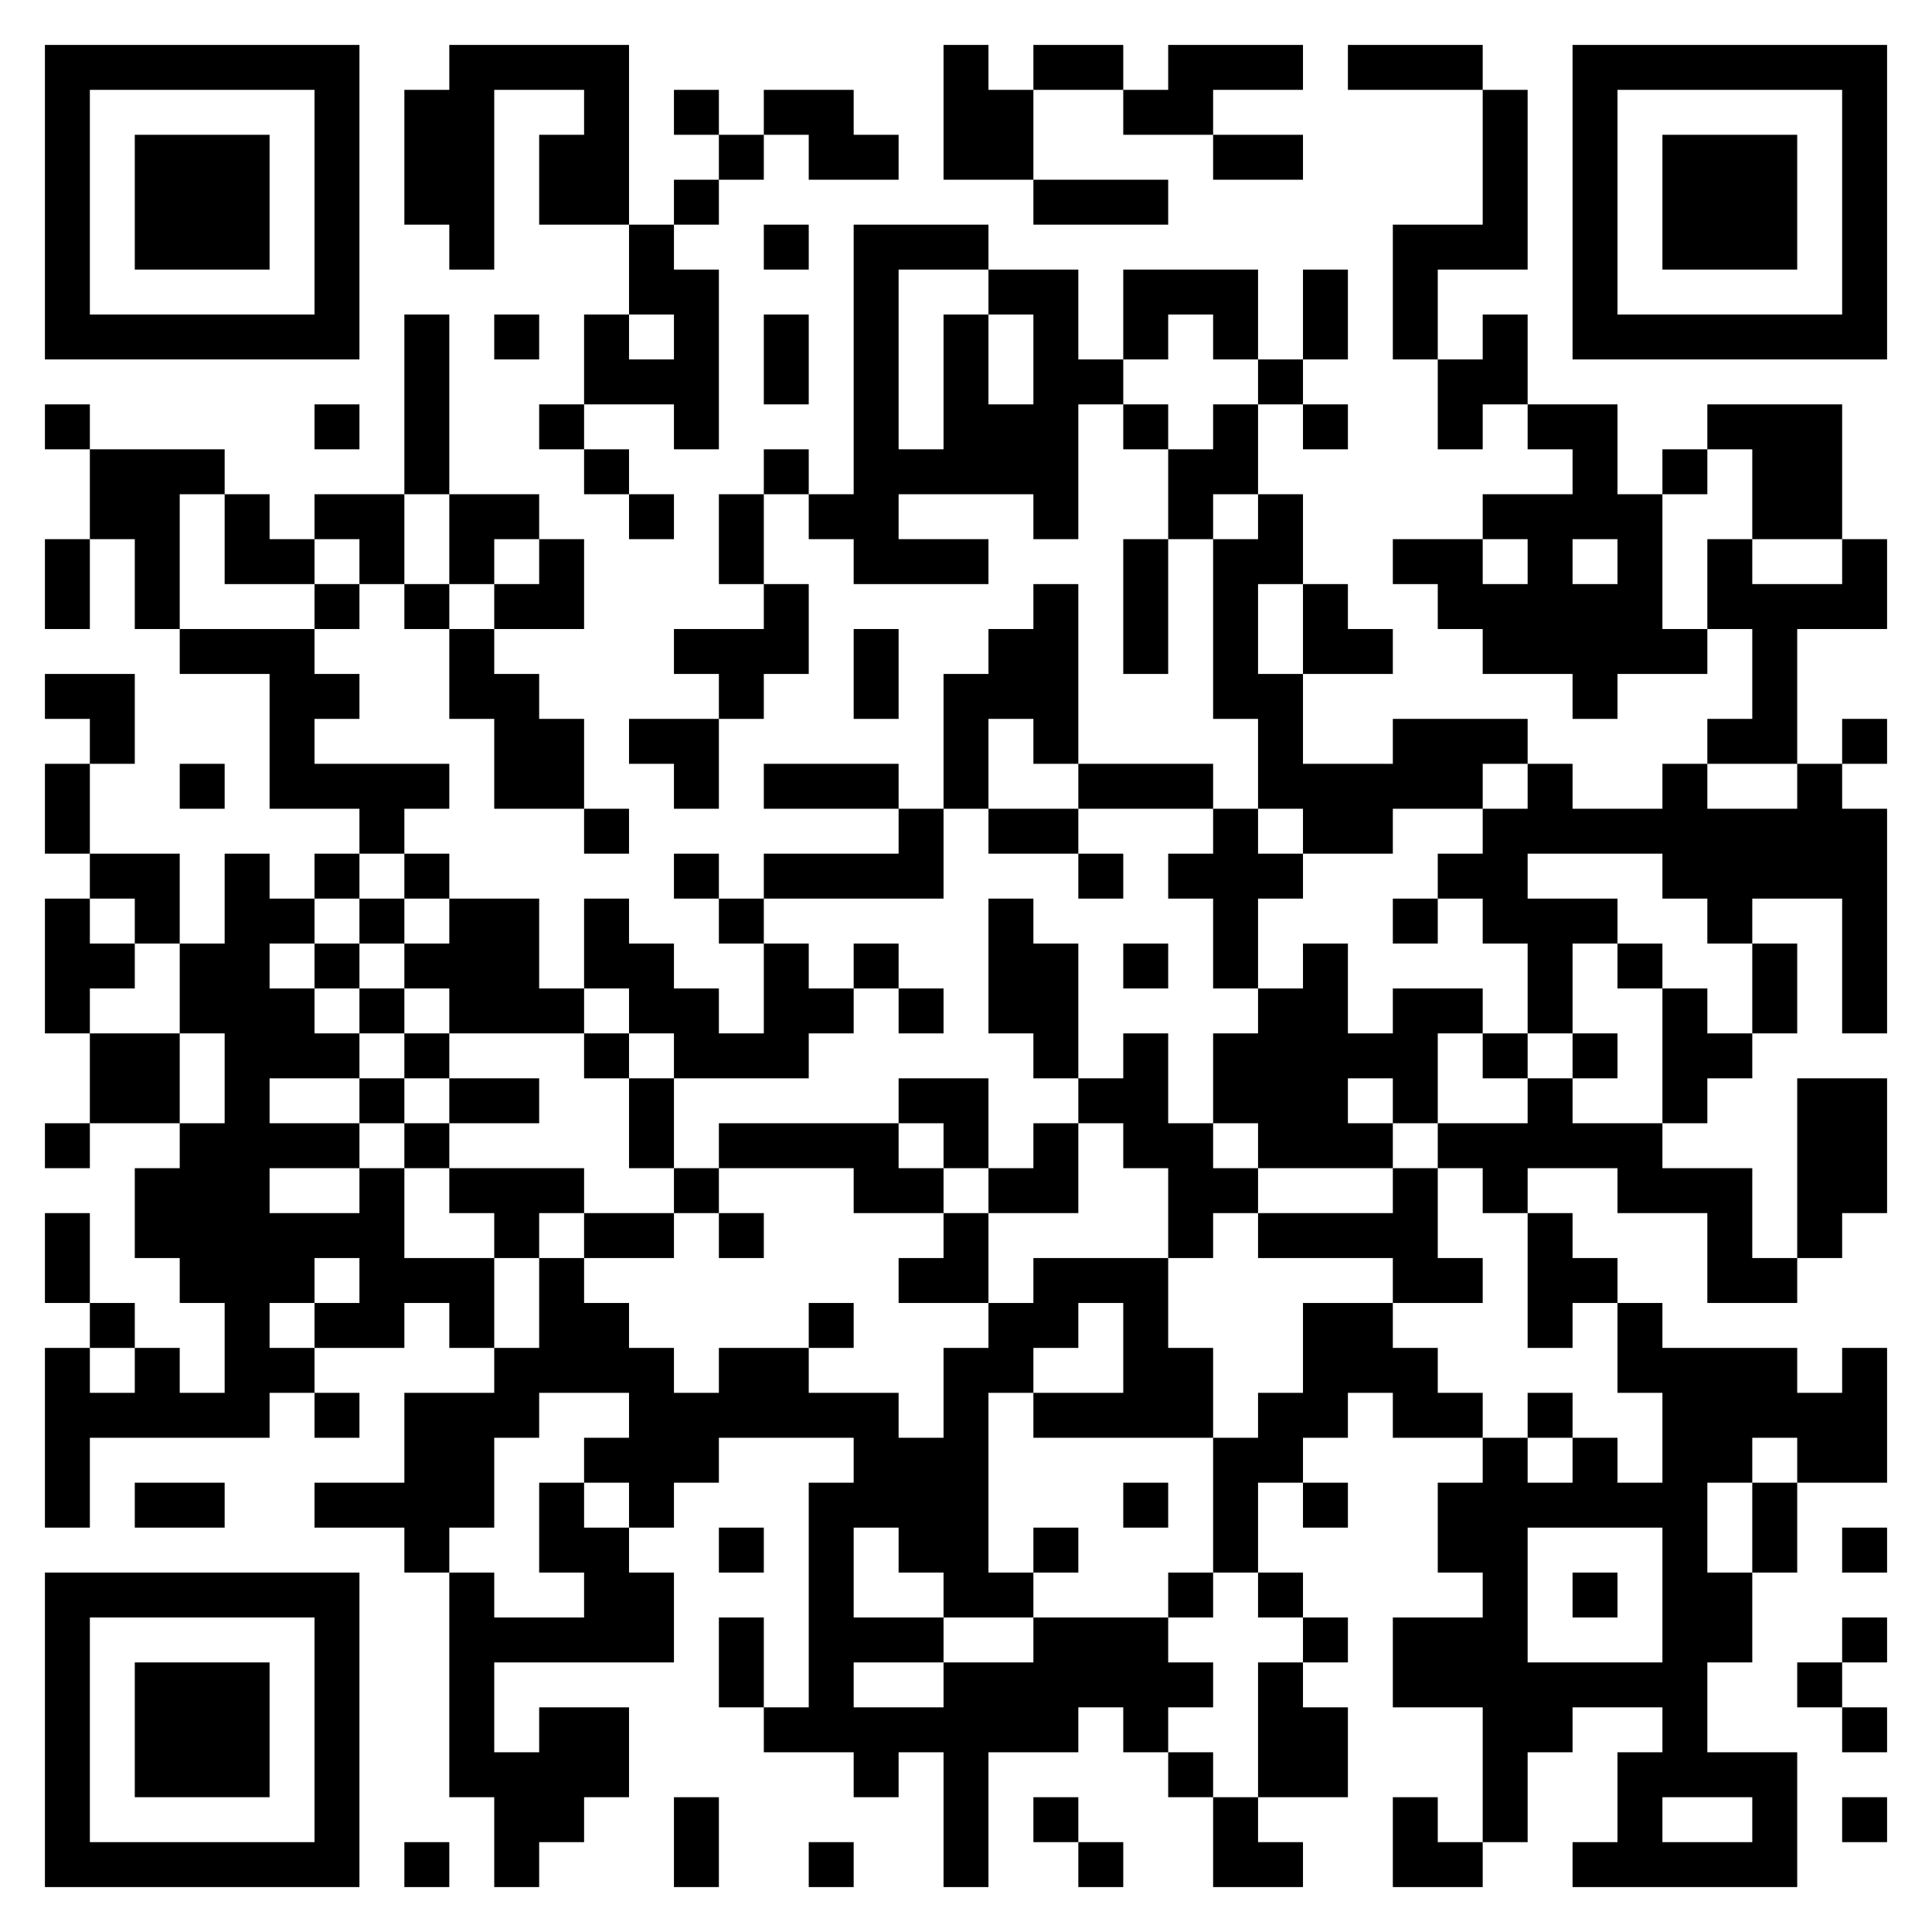
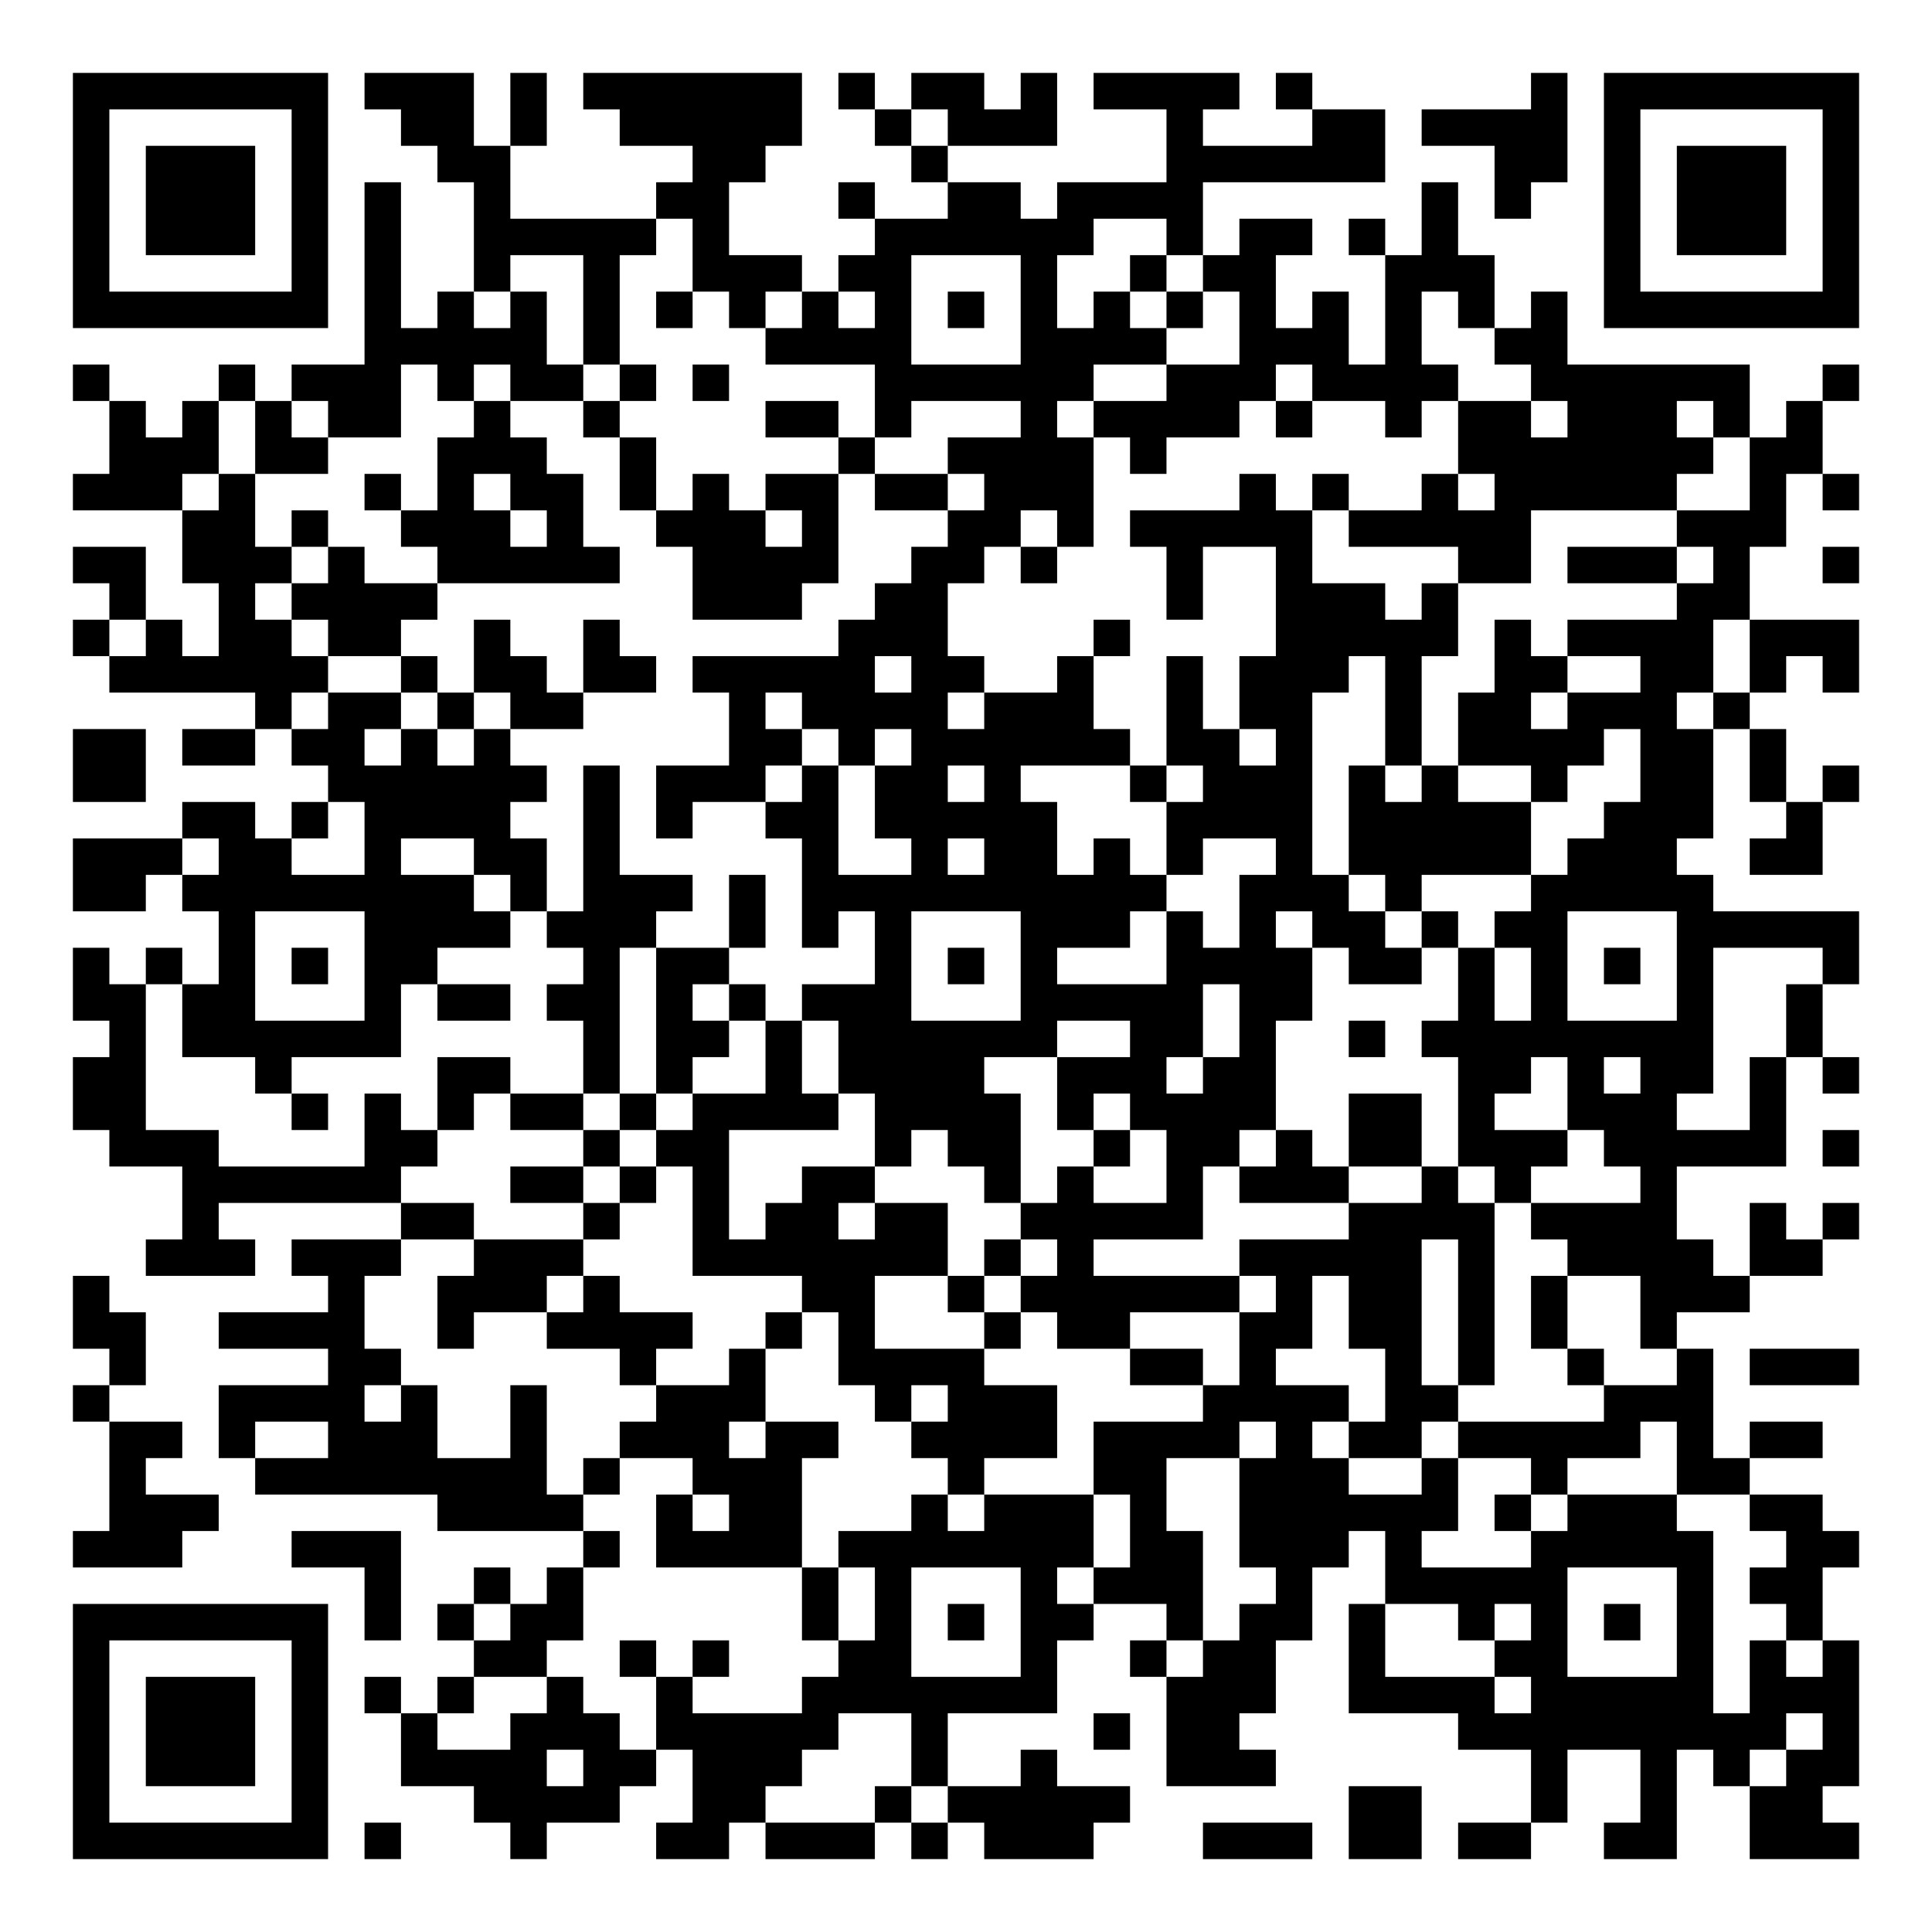
- <svg xmlns="http://www.w3.org/2000/svg" width="43mm" height="43mm" version="1.1" viewBox="0 0 43 43">
-   <path d="M1,1H2V2H1zM2,1H3V2H2zM3,1H4V2H3zM4,1H5V2H4zM5,1H6V2H5zM6,1H7V2H6zM7,1H8V2H7zM10,1H11V2H10zM11,1H12V2H11zM12,1H13V2H12zM13,1H14V2H13zM21,1H22V2H21zM23,1H24V2H23zM24,1H25V2H24zM26,1H27V2H26zM27,1H28V2H27zM28,1H29V2H28zM30,1H31V2H30zM31,1H32V2H31zM32,1H33V2H32zM35,1H36V2H35zM36,1H37V2H36zM37,1H38V2H37zM38,1H39V2H38zM39,1H40V2H39zM40,1H41V2H40zM41,1H42V2H41zM1,2H2V3H1zM7,2H8V3H7zM9,2H10V3H9zM10,2H11V3H10zM13,2H14V3H13zM15,2H16V3H15zM17,2H18V3H17zM18,2H19V3H18zM21,2H22V3H21zM22,2H23V3H22zM25,2H26V3H25zM26,2H27V3H26zM33,2H34V3H33zM35,2H36V3H35zM41,2H42V3H41zM1,3H2V4H1zM3,3H4V4H3zM4,3H5V4H4zM5,3H6V4H5zM7,3H8V4H7zM9,3H10V4H9zM10,3H11V4H10zM12,3H13V4H12zM13,3H14V4H13zM16,3H17V4H16zM18,3H19V4H18zM19,3H20V4H19zM21,3H22V4H21zM22,3H23V4H22zM27,3H28V4H27zM28,3H29V4H28zM33,3H34V4H33zM35,3H36V4H35zM37,3H38V4H37zM38,3H39V4H38zM39,3H40V4H39zM41,3H42V4H41zM1,4H2V5H1zM3,4H4V5H3zM4,4H5V5H4zM5,4H6V5H5zM7,4H8V5H7zM9,4H10V5H9zM10,4H11V5H10zM12,4H13V5H12zM13,4H14V5H13zM15,4H16V5H15zM23,4H24V5H23zM24,4H25V5H24zM25,4H26V5H25zM33,4H34V5H33zM35,4H36V5H35zM37,4H38V5H37zM38,4H39V5H38zM39,4H40V5H39zM41,4H42V5H41zM1,5H2V6H1zM3,5H4V6H3zM4,5H5V6H4zM5,5H6V6H5zM7,5H8V6H7zM10,5H11V6H10zM14,5H15V6H14zM17,5H18V6H17zM19,5H20V6H19zM20,5H21V6H20zM21,5H22V6H21zM31,5H32V6H31zM32,5H33V6H32zM33,5H34V6H33zM35,5H36V6H35zM37,5H38V6H37zM38,5H39V6H38zM39,5H40V6H39zM41,5H42V6H41zM1,6H2V7H1zM7,6H8V7H7zM14,6H15V7H14zM15,6H16V7H15zM19,6H20V7H19zM22,6H23V7H22zM23,6H24V7H23zM25,6H26V7H25zM26,6H27V7H26zM27,6H28V7H27zM29,6H30V7H29zM31,6H32V7H31zM35,6H36V7H35zM41,6H42V7H41zM1,7H2V8H1zM2,7H3V8H2zM3,7H4V8H3zM4,7H5V8H4zM5,7H6V8H5zM6,7H7V8H6zM7,7H8V8H7zM9,7H10V8H9zM11,7H12V8H11zM13,7H14V8H13zM15,7H16V8H15zM17,7H18V8H17zM19,7H20V8H19zM21,7H22V8H21zM23,7H24V8H23zM25,7H26V8H25zM27,7H28V8H27zM29,7H30V8H29zM31,7H32V8H31zM33,7H34V8H33zM35,7H36V8H35zM36,7H37V8H36zM37,7H38V8H37zM38,7H39V8H38zM39,7H40V8H39zM40,7H41V8H40zM41,7H42V8H41zM9,8H10V9H9zM13,8H14V9H13zM14,8H15V9H14zM15,8H16V9H15zM17,8H18V9H17zM19,8H20V9H19zM21,8H22V9H21zM23,8H24V9H23zM24,8H25V9H24zM28,8H29V9H28zM32,8H33V9H32zM33,8H34V9H33zM1,9H2V10H1zM7,9H8V10H7zM9,9H10V10H9zM12,9H13V10H12zM15,9H16V10H15zM19,9H20V10H19zM21,9H22V10H21zM22,9H23V10H22zM23,9H24V10H23zM25,9H26V10H25zM27,9H28V10H27zM29,9H30V10H29zM32,9H33V10H32zM34,9H35V10H34zM35,9H36V10H35zM38,9H39V10H38zM39,9H40V10H39zM40,9H41V10H40zM2,10H3V11H2zM3,10H4V11H3zM4,10H5V11H4zM9,10H10V11H9zM13,10H14V11H13zM17,10H18V11H17zM19,10H20V11H19zM20,10H21V11H20zM21,10H22V11H21zM22,10H23V11H22zM23,10H24V11H23zM26,10H27V11H26zM27,10H28V11H27zM35,10H36V11H35zM37,10H38V11H37zM39,10H40V11H39zM40,10H41V11H40zM2,11H3V12H2zM3,11H4V12H3zM5,11H6V12H5zM7,11H8V12H7zM8,11H9V12H8zM10,11H11V12H10zM11,11H12V12H11zM14,11H15V12H14zM16,11H17V12H16zM18,11H19V12H18zM19,11H20V12H19zM23,11H24V12H23zM26,11H27V12H26zM28,11H29V12H28zM33,11H34V12H33zM34,11H35V12H34zM35,11H36V12H35zM36,11H37V12H36zM39,11H40V12H39zM40,11H41V12H40zM1,12H2V13H1zM3,12H4V13H3zM5,12H6V13H5zM6,12H7V13H6zM8,12H9V13H8zM10,12H11V13H10zM12,12H13V13H12zM16,12H17V13H16zM19,12H20V13H19zM20,12H21V13H20zM21,12H22V13H21zM25,12H26V13H25zM27,12H28V13H27zM28,12H29V13H28zM31,12H32V13H31zM32,12H33V13H32zM34,12H35V13H34zM36,12H37V13H36zM38,12H39V13H38zM41,12H42V13H41zM1,13H2V14H1zM3,13H4V14H3zM7,13H8V14H7zM9,13H10V14H9zM11,13H12V14H11zM12,13H13V14H12zM17,13H18V14H17zM23,13H24V14H23zM25,13H26V14H25zM27,13H28V14H27zM29,13H30V14H29zM32,13H33V14H32zM33,13H34V14H33zM34,13H35V14H34zM35,13H36V14H35zM36,13H37V14H36zM38,13H39V14H38zM39,13H40V14H39zM40,13H41V14H40zM41,13H42V14H41zM4,14H5V15H4zM5,14H6V15H5zM6,14H7V15H6zM10,14H11V15H10zM15,14H16V15H15zM16,14H17V15H16zM17,14H18V15H17zM19,14H20V15H19zM22,14H23V15H22zM23,14H24V15H23zM25,14H26V15H25zM27,14H28V15H27zM29,14H30V15H29zM30,14H31V15H30zM33,14H34V15H33zM34,14H35V15H34zM35,14H36V15H35zM36,14H37V15H36zM37,14H38V15H37zM39,14H40V15H39zM1,15H2V16H1zM2,15H3V16H2zM6,15H7V16H6zM7,15H8V16H7zM10,15H11V16H10zM11,15H12V16H11zM16,15H17V16H16zM19,15H20V16H19zM21,15H22V16H21zM22,15H23V16H22zM23,15H24V16H23zM27,15H28V16H27zM28,15H29V16H28zM35,15H36V16H35zM39,15H40V16H39zM2,16H3V17H2zM6,16H7V17H6zM11,16H12V17H11zM12,16H13V17H12zM14,16H15V17H14zM15,16H16V17H15zM21,16H22V17H21zM23,16H24V17H23zM28,16H29V17H28zM31,16H32V17H31zM32,16H33V17H32zM33,16H34V17H33zM38,16H39V17H38zM39,16H40V17H39zM41,16H42V17H41zM1,17H2V18H1zM4,17H5V18H4zM6,17H7V18H6zM7,17H8V18H7zM8,17H9V18H8zM9,17H10V18H9zM11,17H12V18H11zM12,17H13V18H12zM15,17H16V18H15zM17,17H18V18H17zM18,17H19V18H18zM19,17H20V18H19zM21,17H22V18H21zM24,17H25V18H24zM25,17H26V18H25zM26,17H27V18H26zM28,17H29V18H28zM29,17H30V18H29zM30,17H31V18H30zM31,17H32V18H31zM32,17H33V18H32zM34,17H35V18H34zM37,17H38V18H37zM40,17H41V18H40zM1,18H2V19H1zM8,18H9V19H8zM13,18H14V19H13zM20,18H21V19H20zM22,18H23V19H22zM23,18H24V19H23zM27,18H28V19H27zM29,18H30V19H29zM30,18H31V19H30zM33,18H34V19H33zM34,18H35V19H34zM35,18H36V19H35zM36,18H37V19H36zM37,18H38V19H37zM38,18H39V19H38zM39,18H40V19H39zM40,18H41V19H40zM41,18H42V19H41zM2,19H3V20H2zM3,19H4V20H3zM5,19H6V20H5zM7,19H8V20H7zM9,19H10V20H9zM15,19H16V20H15zM17,19H18V20H17zM18,19H19V20H18zM19,19H20V20H19zM20,19H21V20H20zM24,19H25V20H24zM26,19H27V20H26zM27,19H28V20H27zM28,19H29V20H28zM32,19H33V20H32zM33,19H34V20H33zM37,19H38V20H37zM38,19H39V20H38zM39,19H40V20H39zM40,19H41V20H40zM41,19H42V20H41zM1,20H2V21H1zM3,20H4V21H3zM5,20H6V21H5zM6,20H7V21H6zM8,20H9V21H8zM10,20H11V21H10zM11,20H12V21H11zM13,20H14V21H13zM16,20H17V21H16zM22,20H23V21H22zM27,20H28V21H27zM31,20H32V21H31zM33,20H34V21H33zM34,20H35V21H34zM35,20H36V21H35zM38,20H39V21H38zM41,20H42V21H41zM1,21H2V22H1zM2,21H3V22H2zM4,21H5V22H4zM5,21H6V22H5zM7,21H8V22H7zM9,21H10V22H9zM10,21H11V22H10zM11,21H12V22H11zM13,21H14V22H13zM14,21H15V22H14zM17,21H18V22H17zM19,21H20V22H19zM22,21H23V22H22zM23,21H24V22H23zM25,21H26V22H25zM27,21H28V22H27zM29,21H30V22H29zM34,21H35V22H34zM36,21H37V22H36zM39,21H40V22H39zM41,21H42V22H41zM1,22H2V23H1zM4,22H5V23H4zM5,22H6V23H5zM6,22H7V23H6zM8,22H9V23H8zM10,22H11V23H10zM11,22H12V23H11zM12,22H13V23H12zM14,22H15V23H14zM15,22H16V23H15zM17,22H18V23H17zM18,22H19V23H18zM20,22H21V23H20zM22,22H23V23H22zM23,22H24V23H23zM28,22H29V23H28zM29,22H30V23H29zM31,22H32V23H31zM32,22H33V23H32zM34,22H35V23H34zM37,22H38V23H37zM39,22H40V23H39zM41,22H42V23H41zM2,23H3V24H2zM3,23H4V24H3zM5,23H6V24H5zM6,23H7V24H6zM7,23H8V24H7zM9,23H10V24H9zM13,23H14V24H13zM15,23H16V24H15zM16,23H17V24H16zM17,23H18V24H17zM23,23H24V24H23zM25,23H26V24H25zM27,23H28V24H27zM28,23H29V24H28zM29,23H30V24H29zM30,23H31V24H30zM31,23H32V24H31zM33,23H34V24H33zM35,23H36V24H35zM37,23H38V24H37zM38,23H39V24H38zM2,24H3V25H2zM3,24H4V25H3zM5,24H6V25H5zM8,24H9V25H8zM10,24H11V25H10zM11,24H12V25H11zM14,24H15V25H14zM20,24H21V25H20zM21,24H22V25H21zM24,24H25V25H24zM25,24H26V25H25zM27,24H28V25H27zM28,24H29V25H28zM29,24H30V25H29zM31,24H32V25H31zM34,24H35V25H34zM37,24H38V25H37zM40,24H41V25H40zM41,24H42V25H41zM1,25H2V26H1zM4,25H5V26H4zM5,25H6V26H5zM6,25H7V26H6zM7,25H8V26H7zM9,25H10V26H9zM14,25H15V26H14zM16,25H17V26H16zM17,25H18V26H17zM18,25H19V26H18zM19,25H20V26H19zM21,25H22V26H21zM23,25H24V26H23zM25,25H26V26H25zM26,25H27V26H26zM28,25H29V26H28zM29,25H30V26H29zM30,25H31V26H30zM32,25H33V26H32zM33,25H34V26H33zM34,25H35V26H34zM35,25H36V26H35zM36,25H37V26H36zM40,25H41V26H40zM41,25H42V26H41zM3,26H4V27H3zM4,26H5V27H4zM5,26H6V27H5zM8,26H9V27H8zM10,26H11V27H10zM11,26H12V27H11zM12,26H13V27H12zM15,26H16V27H15zM19,26H20V27H19zM20,26H21V27H20zM22,26H23V27H22zM23,26H24V27H23zM26,26H27V27H26zM27,26H28V27H27zM31,26H32V27H31zM33,26H34V27H33zM36,26H37V27H36zM37,26H38V27H37zM38,26H39V27H38zM40,26H41V27H40zM41,26H42V27H41zM1,27H2V28H1zM3,27H4V28H3zM4,27H5V28H4zM5,27H6V28H5zM6,27H7V28H6zM7,27H8V28H7zM8,27H9V28H8zM11,27H12V28H11zM13,27H14V28H13zM14,27H15V28H14zM16,27H17V28H16zM21,27H22V28H21zM26,27H27V28H26zM28,27H29V28H28zM29,27H30V28H29zM30,27H31V28H30zM31,27H32V28H31zM34,27H35V28H34zM38,27H39V28H38zM40,27H41V28H40zM1,28H2V29H1zM4,28H5V29H4zM5,28H6V29H5zM6,28H7V29H6zM8,28H9V29H8zM9,28H10V29H9zM10,28H11V29H10zM12,28H13V29H12zM20,28H21V29H20zM21,28H22V29H21zM23,28H24V29H23zM24,28H25V29H24zM25,28H26V29H25zM31,28H32V29H31zM32,28H33V29H32zM34,28H35V29H34zM35,28H36V29H35zM38,28H39V29H38zM39,28H40V29H39zM2,29H3V30H2zM5,29H6V30H5zM7,29H8V30H7zM8,29H9V30H8zM10,29H11V30H10zM12,29H13V30H12zM13,29H14V30H13zM18,29H19V30H18zM22,29H23V30H22zM23,29H24V30H23zM25,29H26V30H25zM29,29H30V30H29zM30,29H31V30H30zM34,29H35V30H34zM36,29H37V30H36zM1,30H2V31H1zM3,30H4V31H3zM5,30H6V31H5zM6,30H7V31H6zM11,30H12V31H11zM12,30H13V31H12zM13,30H14V31H13zM14,30H15V31H14zM16,30H17V31H16zM17,30H18V31H17zM21,30H22V31H21zM22,30H23V31H22zM25,30H26V31H25zM26,30H27V31H26zM29,30H30V31H29zM30,30H31V31H30zM31,30H32V31H31zM36,30H37V31H36zM37,30H38V31H37zM38,30H39V31H38zM39,30H40V31H39zM41,30H42V31H41zM1,31H2V32H1zM2,31H3V32H2zM3,31H4V32H3zM4,31H5V32H4zM5,31H6V32H5zM7,31H8V32H7zM9,31H10V32H9zM10,31H11V32H10zM11,31H12V32H11zM14,31H15V32H14zM15,31H16V32H15zM16,31H17V32H16zM17,31H18V32H17zM18,31H19V32H18zM19,31H20V32H19zM21,31H22V32H21zM23,31H24V32H23zM24,31H25V32H24zM25,31H26V32H25zM26,31H27V32H26zM28,31H29V32H28zM29,31H30V32H29zM31,31H32V32H31zM32,31H33V32H32zM34,31H35V32H34zM37,31H38V32H37zM38,31H39V32H38zM39,31H40V32H39zM40,31H41V32H40zM41,31H42V32H41zM1,32H2V33H1zM9,32H10V33H9zM10,32H11V33H10zM13,32H14V33H13zM14,32H15V33H14zM15,32H16V33H15zM19,32H20V33H19zM20,32H21V33H20zM21,32H22V33H21zM27,32H28V33H27zM28,32H29V33H28zM33,32H34V33H33zM35,32H36V33H35zM37,32H38V33H37zM38,32H39V33H38zM40,32H41V33H40zM41,32H42V33H41zM1,33H2V34H1zM3,33H4V34H3zM4,33H5V34H4zM7,33H8V34H7zM8,33H9V34H8zM9,33H10V34H9zM10,33H11V34H10zM12,33H13V34H12zM14,33H15V34H14zM18,33H19V34H18zM19,33H20V34H19zM20,33H21V34H20zM21,33H22V34H21zM25,33H26V34H25zM27,33H28V34H27zM29,33H30V34H29zM32,33H33V34H32zM33,33H34V34H33zM34,33H35V34H34zM35,33H36V34H35zM36,33H37V34H36zM37,33H38V34H37zM39,33H40V34H39zM9,34H10V35H9zM12,34H13V35H12zM13,34H14V35H13zM16,34H17V35H16zM18,34H19V35H18zM20,34H21V35H20zM21,34H22V35H21zM23,34H24V35H23zM27,34H28V35H27zM32,34H33V35H32zM33,34H34V35H33zM37,34H38V35H37zM39,34H40V35H39zM41,34H42V35H41zM1,35H2V36H1zM2,35H3V36H2zM3,35H4V36H3zM4,35H5V36H4zM5,35H6V36H5zM6,35H7V36H6zM7,35H8V36H7zM10,35H11V36H10zM13,35H14V36H13zM14,35H15V36H14zM18,35H19V36H18zM21,35H22V36H21zM22,35H23V36H22zM26,35H27V36H26zM28,35H29V36H28zM33,35H34V36H33zM35,35H36V36H35zM37,35H38V36H37zM38,35H39V36H38zM1,36H2V37H1zM7,36H8V37H7zM10,36H11V37H10zM11,36H12V37H11zM12,36H13V37H12zM13,36H14V37H13zM14,36H15V37H14zM16,36H17V37H16zM18,36H19V37H18zM19,36H20V37H19zM20,36H21V37H20zM23,36H24V37H23zM24,36H25V37H24zM25,36H26V37H25zM29,36H30V37H29zM31,36H32V37H31zM32,36H33V37H32zM33,36H34V37H33zM37,36H38V37H37zM38,36H39V37H38zM41,36H42V37H41zM1,37H2V38H1zM3,37H4V38H3zM4,37H5V38H4zM5,37H6V38H5zM7,37H8V38H7zM10,37H11V38H10zM16,37H17V38H16zM18,37H19V38H18zM21,37H22V38H21zM22,37H23V38H22zM23,37H24V38H23zM24,37H25V38H24zM25,37H26V38H25zM26,37H27V38H26zM28,37H29V38H28zM31,37H32V38H31zM32,37H33V38H32zM33,37H34V38H33zM34,37H35V38H34zM35,37H36V38H35zM36,37H37V38H36zM37,37H38V38H37zM40,37H41V38H40zM1,38H2V39H1zM3,38H4V39H3zM4,38H5V39H4zM5,38H6V39H5zM7,38H8V39H7zM10,38H11V39H10zM12,38H13V39H12zM13,38H14V39H13zM17,38H18V39H17zM18,38H19V39H18zM19,38H20V39H19zM20,38H21V39H20zM21,38H22V39H21zM22,38H23V39H22zM23,38H24V39H23zM25,38H26V39H25zM28,38H29V39H28zM29,38H30V39H29zM33,38H34V39H33zM34,38H35V39H34zM37,38H38V39H37zM41,38H42V39H41zM1,39H2V40H1zM3,39H4V40H3zM4,39H5V40H4zM5,39H6V40H5zM7,39H8V40H7zM10,39H11V40H10zM11,39H12V40H11zM12,39H13V40H12zM13,39H14V40H13zM19,39H20V40H19zM21,39H22V40H21zM26,39H27V40H26zM28,39H29V40H28zM29,39H30V40H29zM33,39H34V40H33zM36,39H37V40H36zM37,39H38V40H37zM38,39H39V40H38zM39,39H40V40H39zM1,40H2V41H1zM7,40H8V41H7zM11,40H12V41H11zM12,40H13V41H12zM15,40H16V41H15zM21,40H22V41H21zM23,40H24V41H23zM27,40H28V41H27zM31,40H32V41H31zM33,40H34V41H33zM36,40H37V41H36zM39,40H40V41H39zM41,40H42V41H41zM1,41H2V42H1zM2,41H3V42H2zM3,41H4V42H3zM4,41H5V42H4zM5,41H6V42H5zM6,41H7V42H6zM7,41H8V42H7zM9,41H10V42H9zM11,41H12V42H11zM15,41H16V42H15zM18,41H19V42H18zM21,41H22V42H21zM24,41H25V42H24zM27,41H28V42H27zM28,41H29V42H28zM31,41H32V42H31zM32,41H33V42H32zM35,41H36V42H35zM36,41H37V42H36zM37,41H38V42H37zM38,41H39V42H38zM39,41H40V42H39z" id="qr-path" fill="#000000" fill-opacity="1" fill-rule="nonzero" stroke="none" />
+ <svg xmlns="http://www.w3.org/2000/svg" width="53mm" height="53mm" version="1.1" viewBox="0 0 53 53">
+   <path d="M2,2H3V3H2zM3,2H4V3H3zM4,2H5V3H4zM5,2H6V3H5zM6,2H7V3H6zM7,2H8V3H7zM8,2H9V3H8zM10,2H11V3H10zM11,2H12V3H11zM12,2H13V3H12zM14,2H15V3H14zM16,2H17V3H16zM17,2H18V3H17zM18,2H19V3H18zM19,2H20V3H19zM20,2H21V3H20zM21,2H22V3H21zM23,2H24V3H23zM25,2H26V3H25zM26,2H27V3H26zM28,2H29V3H28zM30,2H31V3H30zM31,2H32V3H31zM32,2H33V3H32zM33,2H34V3H33zM35,2H36V3H35zM42,2H43V3H42zM44,2H45V3H44zM45,2H46V3H45zM46,2H47V3H46zM47,2H48V3H47zM48,2H49V3H48zM49,2H50V3H49zM50,2H51V3H50zM2,3H3V4H2zM8,3H9V4H8zM11,3H12V4H11zM12,3H13V4H12zM14,3H15V4H14zM17,3H18V4H17zM18,3H19V4H18zM19,3H20V4H19zM20,3H21V4H20zM21,3H22V4H21zM24,3H25V4H24zM26,3H27V4H26zM27,3H28V4H27zM28,3H29V4H28zM32,3H33V4H32zM36,3H37V4H36zM37,3H38V4H37zM39,3H40V4H39zM40,3H41V4H40zM41,3H42V4H41zM42,3H43V4H42zM44,3H45V4H44zM50,3H51V4H50zM2,4H3V5H2zM4,4H5V5H4zM5,4H6V5H5zM6,4H7V5H6zM8,4H9V5H8zM12,4H13V5H12zM13,4H14V5H13zM19,4H20V5H19zM20,4H21V5H20zM25,4H26V5H25zM32,4H33V5H32zM33,4H34V5H33zM34,4H35V5H34zM35,4H36V5H35zM36,4H37V5H36zM37,4H38V5H37zM41,4H42V5H41zM42,4H43V5H42zM44,4H45V5H44zM46,4H47V5H46zM47,4H48V5H47zM48,4H49V5H48zM50,4H51V5H50zM2,5H3V6H2zM4,5H5V6H4zM5,5H6V6H5zM6,5H7V6H6zM8,5H9V6H8zM10,5H11V6H10zM13,5H14V6H13zM18,5H19V6H18zM19,5H20V6H19zM23,5H24V6H23zM26,5H27V6H26zM27,5H28V6H27zM29,5H30V6H29zM30,5H31V6H30zM31,5H32V6H31zM32,5H33V6H32zM39,5H40V6H39zM41,5H42V6H41zM44,5H45V6H44zM46,5H47V6H46zM47,5H48V6H47zM48,5H49V6H48zM50,5H51V6H50zM2,6H3V7H2zM4,6H5V7H4zM5,6H6V7H5zM6,6H7V7H6zM8,6H9V7H8zM10,6H11V7H10zM13,6H14V7H13zM14,6H15V7H14zM15,6H16V7H15zM16,6H17V7H16zM17,6H18V7H17zM19,6H20V7H19zM24,6H25V7H24zM25,6H26V7H25zM26,6H27V7H26zM27,6H28V7H27zM28,6H29V7H28zM29,6H30V7H29zM32,6H33V7H32zM34,6H35V7H34zM35,6H36V7H35zM37,6H38V7H37zM39,6H40V7H39zM44,6H45V7H44zM46,6H47V7H46zM47,6H48V7H47zM48,6H49V7H48zM50,6H51V7H50zM2,7H3V8H2zM8,7H9V8H8zM10,7H11V8H10zM13,7H14V8H13zM16,7H17V8H16zM19,7H20V8H19zM20,7H21V8H20zM21,7H22V8H21zM23,7H24V8H23zM24,7H25V8H24zM28,7H29V8H28zM31,7H32V8H31zM33,7H34V8H33zM34,7H35V8H34zM38,7H39V8H38zM39,7H40V8H39zM40,7H41V8H40zM44,7H45V8H44zM50,7H51V8H50zM2,8H3V9H2zM3,8H4V9H3zM4,8H5V9H4zM5,8H6V9H5zM6,8H7V9H6zM7,8H8V9H7zM8,8H9V9H8zM10,8H11V9H10zM12,8H13V9H12zM14,8H15V9H14zM16,8H17V9H16zM18,8H19V9H18zM20,8H21V9H20zM22,8H23V9H22zM24,8H25V9H24zM26,8H27V9H26zM28,8H29V9H28zM30,8H31V9H30zM32,8H33V9H32zM34,8H35V9H34zM36,8H37V9H36zM38,8H39V9H38zM40,8H41V9H40zM42,8H43V9H42zM44,8H45V9H44zM45,8H46V9H45zM46,8H47V9H46zM47,8H48V9H47zM48,8H49V9H48zM49,8H50V9H49zM50,8H51V9H50zM10,9H11V10H10zM11,9H12V10H11zM12,9H13V10H12zM13,9H14V10H13zM14,9H15V10H14zM16,9H17V10H16zM21,9H22V10H21zM22,9H23V10H22zM23,9H24V10H23zM24,9H25V10H24zM28,9H29V10H28zM29,9H30V10H29zM30,9H31V10H30zM31,9H32V10H31zM34,9H35V10H34zM35,9H36V10H35zM36,9H37V10H36zM38,9H39V10H38zM41,9H42V10H41zM42,9H43V10H42zM2,10H3V11H2zM6,10H7V11H6zM8,10H9V11H8zM9,10H10V11H9zM10,10H11V11H10zM12,10H13V11H12zM14,10H15V11H14zM15,10H16V11H15zM17,10H18V11H17zM19,10H20V11H19zM24,10H25V11H24zM25,10H26V11H25zM26,10H27V11H26zM27,10H28V11H27zM28,10H29V11H28zM29,10H30V11H29zM32,10H33V11H32zM33,10H34V11H33zM34,10H35V11H34zM36,10H37V11H36zM37,10H38V11H37zM38,10H39V11H38zM39,10H40V11H39zM42,10H43V11H42zM43,10H44V11H43zM44,10H45V11H44zM45,10H46V11H45zM46,10H47V11H46zM47,10H48V11H47zM50,10H51V11H50zM3,11H4V12H3zM5,11H6V12H5zM7,11H8V12H7zM9,11H10V12H9zM10,11H11V12H10zM13,11H14V12H13zM16,11H17V12H16zM21,11H22V12H21zM22,11H23V12H22zM24,11H25V12H24zM28,11H29V12H28zM30,11H31V12H30zM31,11H32V12H31zM32,11H33V12H32zM33,11H34V12H33zM35,11H36V12H35zM38,11H39V12H38zM40,11H41V12H40zM41,11H42V12H41zM43,11H44V12H43zM44,11H45V12H44zM45,11H46V12H45zM47,11H48V12H47zM49,11H50V12H49zM3,12H4V13H3zM4,12H5V13H4zM5,12H6V13H5zM7,12H8V13H7zM8,12H9V13H8zM12,12H13V13H12zM13,12H14V13H13zM14,12H15V13H14zM17,12H18V13H17zM23,12H24V13H23zM26,12H27V13H26zM27,12H28V13H27zM28,12H29V13H28zM29,12H30V13H29zM31,12H32V13H31zM40,12H41V13H40zM41,12H42V13H41zM42,12H43V13H42zM43,12H44V13H43zM44,12H45V13H44zM45,12H46V13H45zM46,12H47V13H46zM48,12H49V13H48zM49,12H50V13H49zM2,13H3V14H2zM3,13H4V14H3zM4,13H5V14H4zM6,13H7V14H6zM10,13H11V14H10zM12,13H13V14H12zM14,13H15V14H14zM15,13H16V14H15zM17,13H18V14H17zM19,13H20V14H19zM21,13H22V14H21zM22,13H23V14H22zM24,13H25V14H24zM25,13H26V14H25zM27,13H28V14H27zM28,13H29V14H28zM29,13H30V14H29zM34,13H35V14H34zM36,13H37V14H36zM39,13H40V14H39zM41,13H42V14H41zM42,13H43V14H42zM43,13H44V14H43zM44,13H45V14H44zM45,13H46V14H45zM48,13H49V14H48zM50,13H51V14H50zM5,14H6V15H5zM6,14H7V15H6zM8,14H9V15H8zM11,14H12V15H11zM12,14H13V15H12zM13,14H14V15H13zM15,14H16V15H15zM18,14H19V15H18zM19,14H20V15H19zM20,14H21V15H20zM22,14H23V15H22zM26,14H27V15H26zM27,14H28V15H27zM29,14H30V15H29zM31,14H32V15H31zM32,14H33V15H32zM33,14H34V15H33zM34,14H35V15H34zM35,14H36V15H35zM37,14H38V15H37zM38,14H39V15H38zM39,14H40V15H39zM40,14H41V15H40zM41,14H42V15H41zM46,14H47V15H46zM47,14H48V15H47zM48,14H49V15H48zM2,15H3V16H2zM3,15H4V16H3zM5,15H6V16H5zM6,15H7V16H6zM7,15H8V16H7zM9,15H10V16H9zM12,15H13V16H12zM13,15H14V16H13zM14,15H15V16H14zM15,15H16V16H15zM16,15H17V16H16zM19,15H20V16H19zM20,15H21V16H20zM21,15H22V16H21zM22,15H23V16H22zM25,15H26V16H25zM26,15H27V16H26zM28,15H29V16H28zM32,15H33V16H32zM35,15H36V16H35zM40,15H41V16H40zM41,15H42V16H41zM43,15H44V16H43zM44,15H45V16H44zM45,15H46V16H45zM47,15H48V16H47zM50,15H51V16H50zM3,16H4V17H3zM6,16H7V17H6zM8,16H9V17H8zM9,16H10V17H9zM10,16H11V17H10zM11,16H12V17H11zM19,16H20V17H19zM20,16H21V17H20zM21,16H22V17H21zM24,16H25V17H24zM25,16H26V17H25zM32,16H33V17H32zM35,16H36V17H35zM36,16H37V17H36zM37,16H38V17H37zM39,16H40V17H39zM46,16H47V17H46zM47,16H48V17H47zM2,17H3V18H2zM4,17H5V18H4zM6,17H7V18H6zM7,17H8V18H7zM9,17H10V18H9zM10,17H11V18H10zM13,17H14V18H13zM16,17H17V18H16zM23,17H24V18H23zM24,17H25V18H24zM25,17H26V18H25zM30,17H31V18H30zM35,17H36V18H35zM36,17H37V18H36zM37,17H38V18H37zM38,17H39V18H38zM39,17H40V18H39zM41,17H42V18H41zM43,17H44V18H43zM44,17H45V18H44zM45,17H46V18H45zM46,17H47V18H46zM48,17H49V18H48zM49,17H50V18H49zM50,17H51V18H50zM3,18H4V19H3zM4,18H5V19H4zM5,18H6V19H5zM6,18H7V19H6zM7,18H8V19H7zM8,18H9V19H8zM11,18H12V19H11zM13,18H14V19H13zM14,18H15V19H14zM16,18H17V19H16zM17,18H18V19H17zM19,18H20V19H19zM20,18H21V19H20zM21,18H22V19H21zM22,18H23V19H22zM23,18H24V19H23zM25,18H26V19H25zM26,18H27V19H26zM29,18H30V19H29zM32,18H33V19H32zM34,18H35V19H34zM35,18H36V19H35zM36,18H37V19H36zM38,18H39V19H38zM41,18H42V19H41zM42,18H43V19H42zM45,18H46V19H45zM46,18H47V19H46zM48,18H49V19H48zM50,18H51V19H50zM7,19H8V20H7zM9,19H10V20H9zM10,19H11V20H10zM12,19H13V20H12zM14,19H15V20H14zM15,19H16V20H15zM20,19H21V20H20zM22,19H23V20H22zM23,19H24V20H23zM24,19H25V20H24zM25,19H26V20H25zM27,19H28V20H27zM28,19H29V20H28zM29,19H30V20H29zM32,19H33V20H32zM34,19H35V20H34zM35,19H36V20H35zM38,19H39V20H38zM40,19H41V20H40zM41,19H42V20H41zM43,19H44V20H43zM44,19H45V20H44zM45,19H46V20H45zM47,19H48V20H47zM2,20H3V21H2zM3,20H4V21H3zM5,20H6V21H5zM6,20H7V21H6zM8,20H9V21H8zM9,20H10V21H9zM11,20H12V21H11zM13,20H14V21H13zM20,20H21V21H20zM21,20H22V21H21zM23,20H24V21H23zM25,20H26V21H25zM26,20H27V21H26zM27,20H28V21H27zM28,20H29V21H28zM29,20H30V21H29zM30,20H31V21H30zM32,20H33V21H32zM33,20H34V21H33zM35,20H36V21H35zM38,20H39V21H38zM40,20H41V21H40zM41,20H42V21H41zM42,20H43V21H42zM43,20H44V21H43zM45,20H46V21H45zM46,20H47V21H46zM48,20H49V21H48zM2,21H3V22H2zM3,21H4V22H3zM9,21H10V22H9zM10,21H11V22H10zM11,21H12V22H11zM12,21H13V22H12zM13,21H14V22H13zM14,21H15V22H14zM16,21H17V22H16zM18,21H19V22H18zM19,21H20V22H19zM20,21H21V22H20zM22,21H23V22H22zM24,21H25V22H24zM25,21H26V22H25zM27,21H28V22H27zM31,21H32V22H31zM33,21H34V22H33zM34,21H35V22H34zM35,21H36V22H35zM37,21H38V22H37zM39,21H40V22H39zM42,21H43V22H42zM45,21H46V22H45zM46,21H47V22H46zM48,21H49V22H48zM50,21H51V22H50zM5,22H6V23H5zM6,22H7V23H6zM8,22H9V23H8zM10,22H11V23H10zM11,22H12V23H11zM12,22H13V23H12zM13,22H14V23H13zM16,22H17V23H16zM18,22H19V23H18zM21,22H22V23H21zM22,22H23V23H22zM24,22H25V23H24zM25,22H26V23H25zM26,22H27V23H26zM27,22H28V23H27zM28,22H29V23H28zM32,22H33V23H32zM33,22H34V23H33zM34,22H35V23H34zM35,22H36V23H35zM37,22H38V23H37zM38,22H39V23H38zM39,22H40V23H39zM40,22H41V23H40zM41,22H42V23H41zM44,22H45V23H44zM45,22H46V23H45zM46,22H47V23H46zM49,22H50V23H49zM2,23H3V24H2zM3,23H4V24H3zM4,23H5V24H4zM6,23H7V24H6zM7,23H8V24H7zM10,23H11V24H10zM13,23H14V24H13zM14,23H15V24H14zM16,23H17V24H16zM22,23H23V24H22zM25,23H26V24H25zM27,23H28V24H27zM28,23H29V24H28zM30,23H31V24H30zM32,23H33V24H32zM35,23H36V24H35zM37,23H38V24H37zM38,23H39V24H38zM39,23H40V24H39zM40,23H41V24H40zM41,23H42V24H41zM43,23H44V24H43zM44,23H45V24H44zM45,23H46V24H45zM48,23H49V24H48zM49,23H50V24H49zM2,24H3V25H2zM3,24H4V25H3zM5,24H6V25H5zM6,24H7V25H6zM7,24H8V25H7zM8,24H9V25H8zM9,24H10V25H9zM10,24H11V25H10zM11,24H12V25H11zM12,24H13V25H12zM14,24H15V25H14zM16,24H17V25H16zM17,24H18V25H17zM18,24H19V25H18zM20,24H21V25H20zM22,24H23V25H22zM23,24H24V25H23zM24,24H25V25H24zM25,24H26V25H25zM26,24H27V25H26zM27,24H28V25H27zM28,24H29V25H28zM29,24H30V25H29zM30,24H31V25H30zM31,24H32V25H31zM34,24H35V25H34zM35,24H36V25H35zM36,24H37V25H36zM38,24H39V25H38zM42,24H43V25H42zM43,24H44V25H43zM44,24H45V25H44zM45,24H46V25H45zM46,24H47V25H46zM6,25H7V26H6zM10,25H11V26H10zM11,25H12V26H11zM12,25H13V26H12zM13,25H14V26H13zM15,25H16V26H15zM16,25H17V26H16zM17,25H18V26H17zM20,25H21V26H20zM22,25H23V26H22zM24,25H25V26H24zM28,25H29V26H28zM29,25H30V26H29zM30,25H31V26H30zM32,25H33V26H32zM34,25H35V26H34zM36,25H37V26H36zM37,25H38V26H37zM39,25H40V26H39zM41,25H42V26H41zM42,25H43V26H42zM46,25H47V26H46zM47,25H48V26H47zM48,25H49V26H48zM49,25H50V26H49zM50,25H51V26H50zM2,26H3V27H2zM4,26H5V27H4zM6,26H7V27H6zM8,26H9V27H8zM10,26H11V27H10zM11,26H12V27H11zM16,26H17V27H16zM18,26H19V27H18zM19,26H20V27H19zM24,26H25V27H24zM26,26H27V27H26zM28,26H29V27H28zM32,26H33V27H32zM33,26H34V27H33zM34,26H35V27H34zM35,26H36V27H35zM37,26H38V27H37zM38,26H39V27H38zM40,26H41V27H40zM42,26H43V27H42zM44,26H45V27H44zM46,26H47V27H46zM50,26H51V27H50zM2,27H3V28H2zM3,27H4V28H3zM5,27H6V28H5zM6,27H7V28H6zM10,27H11V28H10zM12,27H13V28H12zM13,27H14V28H13zM15,27H16V28H15zM16,27H17V28H16zM18,27H19V28H18zM20,27H21V28H20zM22,27H23V28H22zM23,27H24V28H23zM24,27H25V28H24zM28,27H29V28H28zM29,27H30V28H29zM30,27H31V28H30zM31,27H32V28H31zM32,27H33V28H32zM34,27H35V28H34zM35,27H36V28H35zM40,27H41V28H40zM42,27H43V28H42zM46,27H47V28H46zM49,27H50V28H49zM3,28H4V29H3zM5,28H6V29H5zM6,28H7V29H6zM7,28H8V29H7zM8,28H9V29H8zM9,28H10V29H9zM10,28H11V29H10zM16,28H17V29H16zM18,28H19V29H18zM19,28H20V29H19zM21,28H22V29H21zM23,28H24V29H23zM24,28H25V29H24zM25,28H26V29H25zM26,28H27V29H26zM27,28H28V29H27zM28,28H29V29H28zM31,28H32V29H31zM32,28H33V29H32zM34,28H35V29H34zM37,28H38V29H37zM39,28H40V29H39zM40,28H41V29H40zM41,28H42V29H41zM42,28H43V29H42zM43,28H44V29H43zM44,28H45V29H44zM45,28H46V29H45zM46,28H47V29H46zM49,28H50V29H49zM2,29H3V30H2zM3,29H4V30H3zM7,29H8V30H7zM12,29H13V30H12zM13,29H14V30H13zM16,29H17V30H16zM18,29H19V30H18zM21,29H22V30H21zM23,29H24V30H23zM24,29H25V30H24zM25,29H26V30H25zM26,29H27V30H26zM29,29H30V30H29zM30,29H31V30H30zM31,29H32V30H31zM33,29H34V30H33zM34,29H35V30H34zM40,29H41V30H40zM41,29H42V30H41zM43,29H44V30H43zM45,29H46V30H45zM46,29H47V30H46zM48,29H49V30H48zM50,29H51V30H50zM2,30H3V31H2zM3,30H4V31H3zM8,30H9V31H8zM10,30H11V31H10zM12,30H13V31H12zM14,30H15V31H14zM15,30H16V31H15zM17,30H18V31H17zM19,30H20V31H19zM20,30H21V31H20zM21,30H22V31H21zM22,30H23V31H22zM24,30H25V31H24zM25,30H26V31H25zM26,30H27V31H26zM27,30H28V31H27zM29,30H30V31H29zM31,30H32V31H31zM32,30H33V31H32zM33,30H34V31H33zM34,30H35V31H34zM37,30H38V31H37zM38,30H39V31H38zM40,30H41V31H40zM43,30H44V31H43zM44,30H45V31H44zM45,30H46V31H45zM48,30H49V31H48zM3,31H4V32H3zM4,31H5V32H4zM5,31H6V32H5zM10,31H11V32H10zM11,31H12V32H11zM16,31H17V32H16zM18,31H19V32H18zM19,31H20V32H19zM24,31H25V32H24zM26,31H27V32H26zM27,31H28V32H27zM30,31H31V32H30zM32,31H33V32H32zM33,31H34V32H33zM35,31H36V32H35zM37,31H38V32H37zM38,31H39V32H38zM40,31H41V32H40zM41,31H42V32H41zM42,31H43V32H42zM44,31H45V32H44zM45,31H46V32H45zM46,31H47V32H46zM47,31H48V32H47zM48,31H49V32H48zM50,31H51V32H50zM5,32H6V33H5zM6,32H7V33H6zM7,32H8V33H7zM8,32H9V33H8zM9,32H10V33H9zM10,32H11V33H10zM14,32H15V33H14zM15,32H16V33H15zM17,32H18V33H17zM19,32H20V33H19zM22,32H23V33H22zM23,32H24V33H23zM27,32H28V33H27zM29,32H30V33H29zM32,32H33V33H32zM34,32H35V33H34zM35,32H36V33H35zM36,32H37V33H36zM39,32H40V33H39zM41,32H42V33H41zM45,32H46V33H45zM5,33H6V34H5zM11,33H12V34H11zM12,33H13V34H12zM16,33H17V34H16zM19,33H20V34H19zM21,33H22V34H21zM22,33H23V34H22zM24,33H25V34H24zM25,33H26V34H25zM28,33H29V34H28zM29,33H30V34H29zM30,33H31V34H30zM31,33H32V34H31zM32,33H33V34H32zM37,33H38V34H37zM38,33H39V34H38zM39,33H40V34H39zM40,33H41V34H40zM42,33H43V34H42zM43,33H44V34H43zM44,33H45V34H44zM45,33H46V34H45zM48,33H49V34H48zM50,33H51V34H50zM4,34H5V35H4zM5,34H6V35H5zM6,34H7V35H6zM8,34H9V35H8zM9,34H10V35H9zM10,34H11V35H10zM13,34H14V35H13zM14,34H15V35H14zM15,34H16V35H15zM19,34H20V35H19zM20,34H21V35H20zM21,34H22V35H21zM22,34H23V35H22zM23,34H24V35H23zM24,34H25V35H24zM25,34H26V35H25zM27,34H28V35H27zM29,34H30V35H29zM34,34H35V35H34zM35,34H36V35H35zM36,34H37V35H36zM37,34H38V35H37zM38,34H39V35H38zM40,34H41V35H40zM43,34H44V35H43zM44,34H45V35H44zM45,34H46V35H45zM46,34H47V35H46zM48,34H49V35H48zM49,34H50V35H49zM2,35H3V36H2zM9,35H10V36H9zM12,35H13V36H12zM13,35H14V36H13zM14,35H15V36H14zM16,35H17V36H16zM22,35H23V36H22zM23,35H24V36H23zM26,35H27V36H26zM28,35H29V36H28zM29,35H30V36H29zM30,35H31V36H30zM31,35H32V36H31zM32,35H33V36H32zM33,35H34V36H33zM35,35H36V36H35zM37,35H38V36H37zM38,35H39V36H38zM40,35H41V36H40zM42,35H43V36H42zM45,35H46V36H45zM46,35H47V36H46zM47,35H48V36H47zM2,36H3V37H2zM3,36H4V37H3zM6,36H7V37H6zM7,36H8V37H7zM8,36H9V37H8zM9,36H10V37H9zM12,36H13V37H12zM15,36H16V37H15zM16,36H17V37H16zM17,36H18V37H17zM18,36H19V37H18zM21,36H22V37H21zM23,36H24V37H23zM27,36H28V37H27zM29,36H30V37H29zM30,36H31V37H30zM34,36H35V37H34zM35,36H36V37H35zM37,36H38V37H37zM38,36H39V37H38zM40,36H41V37H40zM42,36H43V37H42zM45,36H46V37H45zM3,37H4V38H3zM9,37H10V38H9zM10,37H11V38H10zM17,37H18V38H17zM20,37H21V38H20zM23,37H24V38H23zM24,37H25V38H24zM25,37H26V38H25zM26,37H27V38H26zM31,37H32V38H31zM32,37H33V38H32zM34,37H35V38H34zM38,37H39V38H38zM40,37H41V38H40zM43,37H44V38H43zM46,37H47V38H46zM48,37H49V38H48zM49,37H50V38H49zM50,37H51V38H50zM2,38H3V39H2zM6,38H7V39H6zM7,38H8V39H7zM8,38H9V39H8zM9,38H10V39H9zM11,38H12V39H11zM14,38H15V39H14zM18,38H19V39H18zM19,38H20V39H19zM20,38H21V39H20zM24,38H25V39H24zM26,38H27V39H26zM27,38H28V39H27zM28,38H29V39H28zM33,38H34V39H33zM34,38H35V39H34zM35,38H36V39H35zM36,38H37V39H36zM38,38H39V39H38zM39,38H40V39H39zM44,38H45V39H44zM45,38H46V39H45zM46,38H47V39H46zM3,39H4V40H3zM4,39H5V40H4zM6,39H7V40H6zM9,39H10V40H9zM10,39H11V40H10zM11,39H12V40H11zM14,39H15V40H14zM17,39H18V40H17zM18,39H19V40H18zM19,39H20V40H19zM21,39H22V40H21zM22,39H23V40H22zM25,39H26V40H25zM26,39H27V40H26zM27,39H28V40H27zM28,39H29V40H28zM30,39H31V40H30zM31,39H32V40H31zM32,39H33V40H32zM33,39H34V40H33zM35,39H36V40H35zM37,39H38V40H37zM38,39H39V40H38zM40,39H41V40H40zM41,39H42V40H41zM42,39H43V40H42zM43,39H44V40H43zM44,39H45V40H44zM46,39H47V40H46zM48,39H49V40H48zM49,39H50V40H49zM3,40H4V41H3zM7,40H8V41H7zM8,40H9V41H8zM9,40H10V41H9zM10,40H11V41H10zM11,40H12V41H11zM12,40H13V41H12zM13,40H14V41H13zM14,40H15V41H14zM16,40H17V41H16zM19,40H20V41H19zM20,40H21V41H20zM21,40H22V41H21zM26,40H27V41H26zM30,40H31V41H30zM31,40H32V41H31zM34,40H35V41H34zM35,40H36V41H35zM36,40H37V41H36zM39,40H40V41H39zM42,40H43V41H42zM46,40H47V41H46zM47,40H48V41H47zM3,41H4V42H3zM4,41H5V42H4zM5,41H6V42H5zM12,41H13V42H12zM13,41H14V42H13zM14,41H15V42H14zM15,41H16V42H15zM18,41H19V42H18zM20,41H21V42H20zM21,41H22V42H21zM25,41H26V42H25zM27,41H28V42H27zM28,41H29V42H28zM29,41H30V42H29zM31,41H32V42H31zM34,41H35V42H34zM35,41H36V42H35zM36,41H37V42H36zM37,41H38V42H37zM38,41H39V42H38zM39,41H40V42H39zM41,41H42V42H41zM43,41H44V42H43zM44,41H45V42H44zM45,41H46V42H45zM48,41H49V42H48zM49,41H50V42H49zM2,42H3V43H2zM3,42H4V43H3zM4,42H5V43H4zM8,42H9V43H8zM9,42H10V43H9zM10,42H11V43H10zM16,42H17V43H16zM18,42H19V43H18zM19,42H20V43H19zM20,42H21V43H20zM21,42H22V43H21zM23,42H24V43H23zM24,42H25V43H24zM25,42H26V43H25zM26,42H27V43H26zM27,42H28V43H27zM28,42H29V43H28zM29,42H30V43H29zM31,42H32V43H31zM32,42H33V43H32zM34,42H35V43H34zM35,42H36V43H35zM36,42H37V43H36zM38,42H39V43H38zM42,42H43V43H42zM43,42H44V43H43zM44,42H45V43H44zM45,42H46V43H45zM46,42H47V43H46zM49,42H50V43H49zM50,42H51V43H50zM10,43H11V44H10zM13,43H14V44H13zM15,43H16V44H15zM22,43H23V44H22zM24,43H25V44H24zM28,43H29V44H28zM30,43H31V44H30zM31,43H32V44H31zM32,43H33V44H32zM35,43H36V44H35zM38,43H39V44H38zM39,43H40V44H39zM40,43H41V44H40zM41,43H42V44H41zM42,43H43V44H42zM46,43H47V44H46zM48,43H49V44H48zM49,43H50V44H49zM2,44H3V45H2zM3,44H4V45H3zM4,44H5V45H4zM5,44H6V45H5zM6,44H7V45H6zM7,44H8V45H7zM8,44H9V45H8zM10,44H11V45H10zM12,44H13V45H12zM14,44H15V45H14zM15,44H16V45H15zM22,44H23V45H22zM24,44H25V45H24zM26,44H27V45H26zM28,44H29V45H28zM29,44H30V45H29zM32,44H33V45H32zM34,44H35V45H34zM35,44H36V45H35zM37,44H38V45H37zM40,44H41V45H40zM42,44H43V45H42zM44,44H45V45H44zM46,44H47V45H46zM49,44H50V45H49zM2,45H3V46H2zM8,45H9V46H8zM13,45H14V46H13zM14,45H15V46H14zM17,45H18V46H17zM19,45H20V46H19zM23,45H24V46H23zM24,45H25V46H24zM28,45H29V46H28zM31,45H32V46H31zM33,45H34V46H33zM34,45H35V46H34zM37,45H38V46H37zM41,45H42V46H41zM42,45H43V46H42zM46,45H47V46H46zM48,45H49V46H48zM50,45H51V46H50zM2,46H3V47H2zM4,46H5V47H4zM5,46H6V47H5zM6,46H7V47H6zM8,46H9V47H8zM10,46H11V47H10zM12,46H13V47H12zM15,46H16V47H15zM18,46H19V47H18zM22,46H23V47H22zM23,46H24V47H23zM24,46H25V47H24zM25,46H26V47H25zM26,46H27V47H26zM27,46H28V47H27zM28,46H29V47H28zM32,46H33V47H32zM33,46H34V47H33zM34,46H35V47H34zM37,46H38V47H37zM38,46H39V47H38zM39,46H40V47H39zM40,46H41V47H40zM42,46H43V47H42zM43,46H44V47H43zM44,46H45V47H44zM45,46H46V47H45zM46,46H47V47H46zM48,46H49V47H48zM49,46H50V47H49zM50,46H51V47H50zM2,47H3V48H2zM4,47H5V48H4zM5,47H6V48H5zM6,47H7V48H6zM8,47H9V48H8zM11,47H12V48H11zM14,47H15V48H14zM15,47H16V48H15zM16,47H17V48H16zM18,47H19V48H18zM19,47H20V48H19zM20,47H21V48H20zM21,47H22V48H21zM22,47H23V48H22zM25,47H26V48H25zM30,47H31V48H30zM32,47H33V48H32zM33,47H34V48H33zM40,47H41V48H40zM41,47H42V48H41zM42,47H43V48H42zM43,47H44V48H43zM44,47H45V48H44zM45,47H46V48H45zM46,47H47V48H46zM47,47H48V48H47zM48,47H49V48H48zM50,47H51V48H50zM2,48H3V49H2zM4,48H5V49H4zM5,48H6V49H5zM6,48H7V49H6zM8,48H9V49H8zM11,48H12V49H11zM12,48H13V49H12zM13,48H14V49H13zM14,48H15V49H14zM16,48H17V49H16zM17,48H18V49H17zM19,48H20V49H19zM20,48H21V49H20zM21,48H22V49H21zM25,48H26V49H25zM28,48H29V49H28zM32,48H33V49H32zM33,48H34V49H33zM34,48H35V49H34zM42,48H43V49H42zM45,48H46V49H45zM47,48H48V49H47zM49,48H50V49H49zM50,48H51V49H50zM2,49H3V50H2zM8,49H9V50H8zM13,49H14V50H13zM14,49H15V50H14zM15,49H16V50H15zM16,49H17V50H16zM19,49H20V50H19zM20,49H21V50H20zM24,49H25V50H24zM26,49H27V50H26zM27,49H28V50H27zM28,49H29V50H28zM29,49H30V50H29zM30,49H31V50H30zM37,49H38V50H37zM38,49H39V50H38zM42,49H43V50H42zM45,49H46V50H45zM48,49H49V50H48zM49,49H50V50H49zM2,50H3V51H2zM3,50H4V51H3zM4,50H5V51H4zM5,50H6V51H5zM6,50H7V51H6zM7,50H8V51H7zM8,50H9V51H8zM10,50H11V51H10zM14,50H15V51H14zM18,50H19V51H18zM19,50H20V51H19zM21,50H22V51H21zM22,50H23V51H22zM23,50H24V51H23zM25,50H26V51H25zM27,50H28V51H27zM28,50H29V51H28zM29,50H30V51H29zM33,50H34V51H33zM34,50H35V51H34zM35,50H36V51H35zM37,50H38V51H37zM38,50H39V51H38zM40,50H41V51H40zM41,50H42V51H41zM44,50H45V51H44zM45,50H46V51H45zM48,50H49V51H48zM49,50H50V51H49zM50,50H51V51H50z" id="qr-path" fill="#000000" fill-opacity="1" fill-rule="nonzero" stroke="none" />
</svg>
